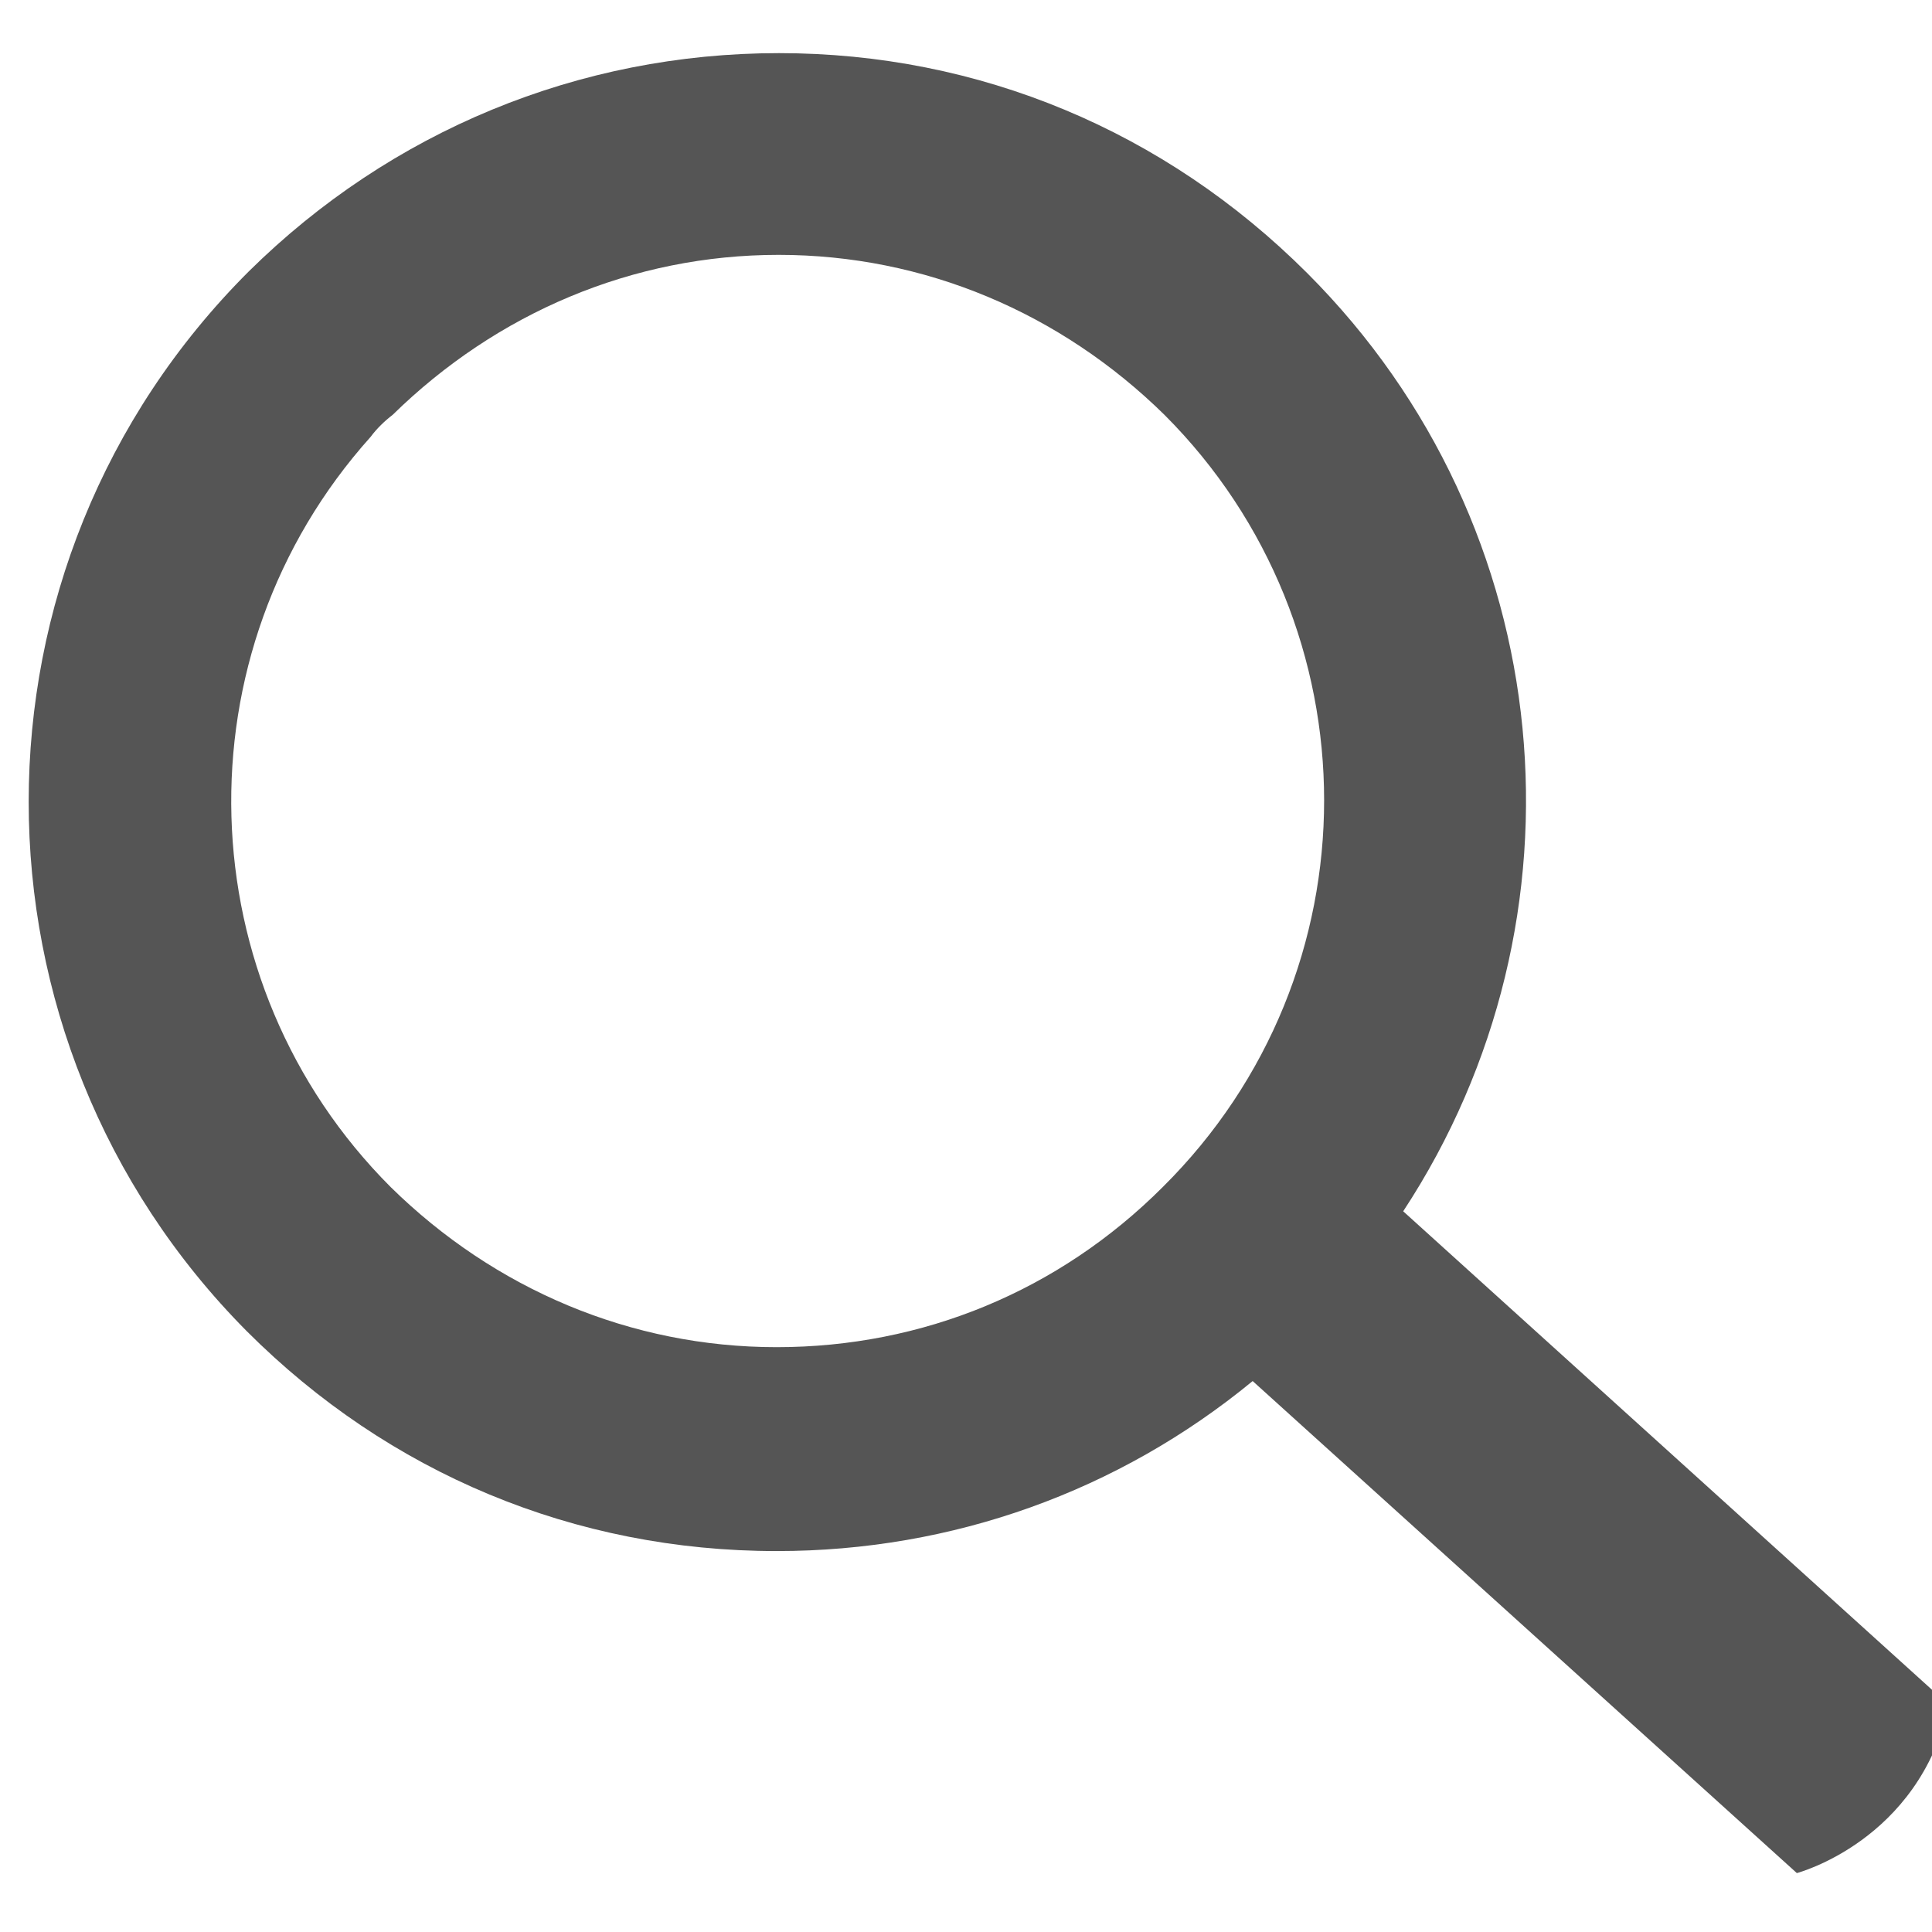
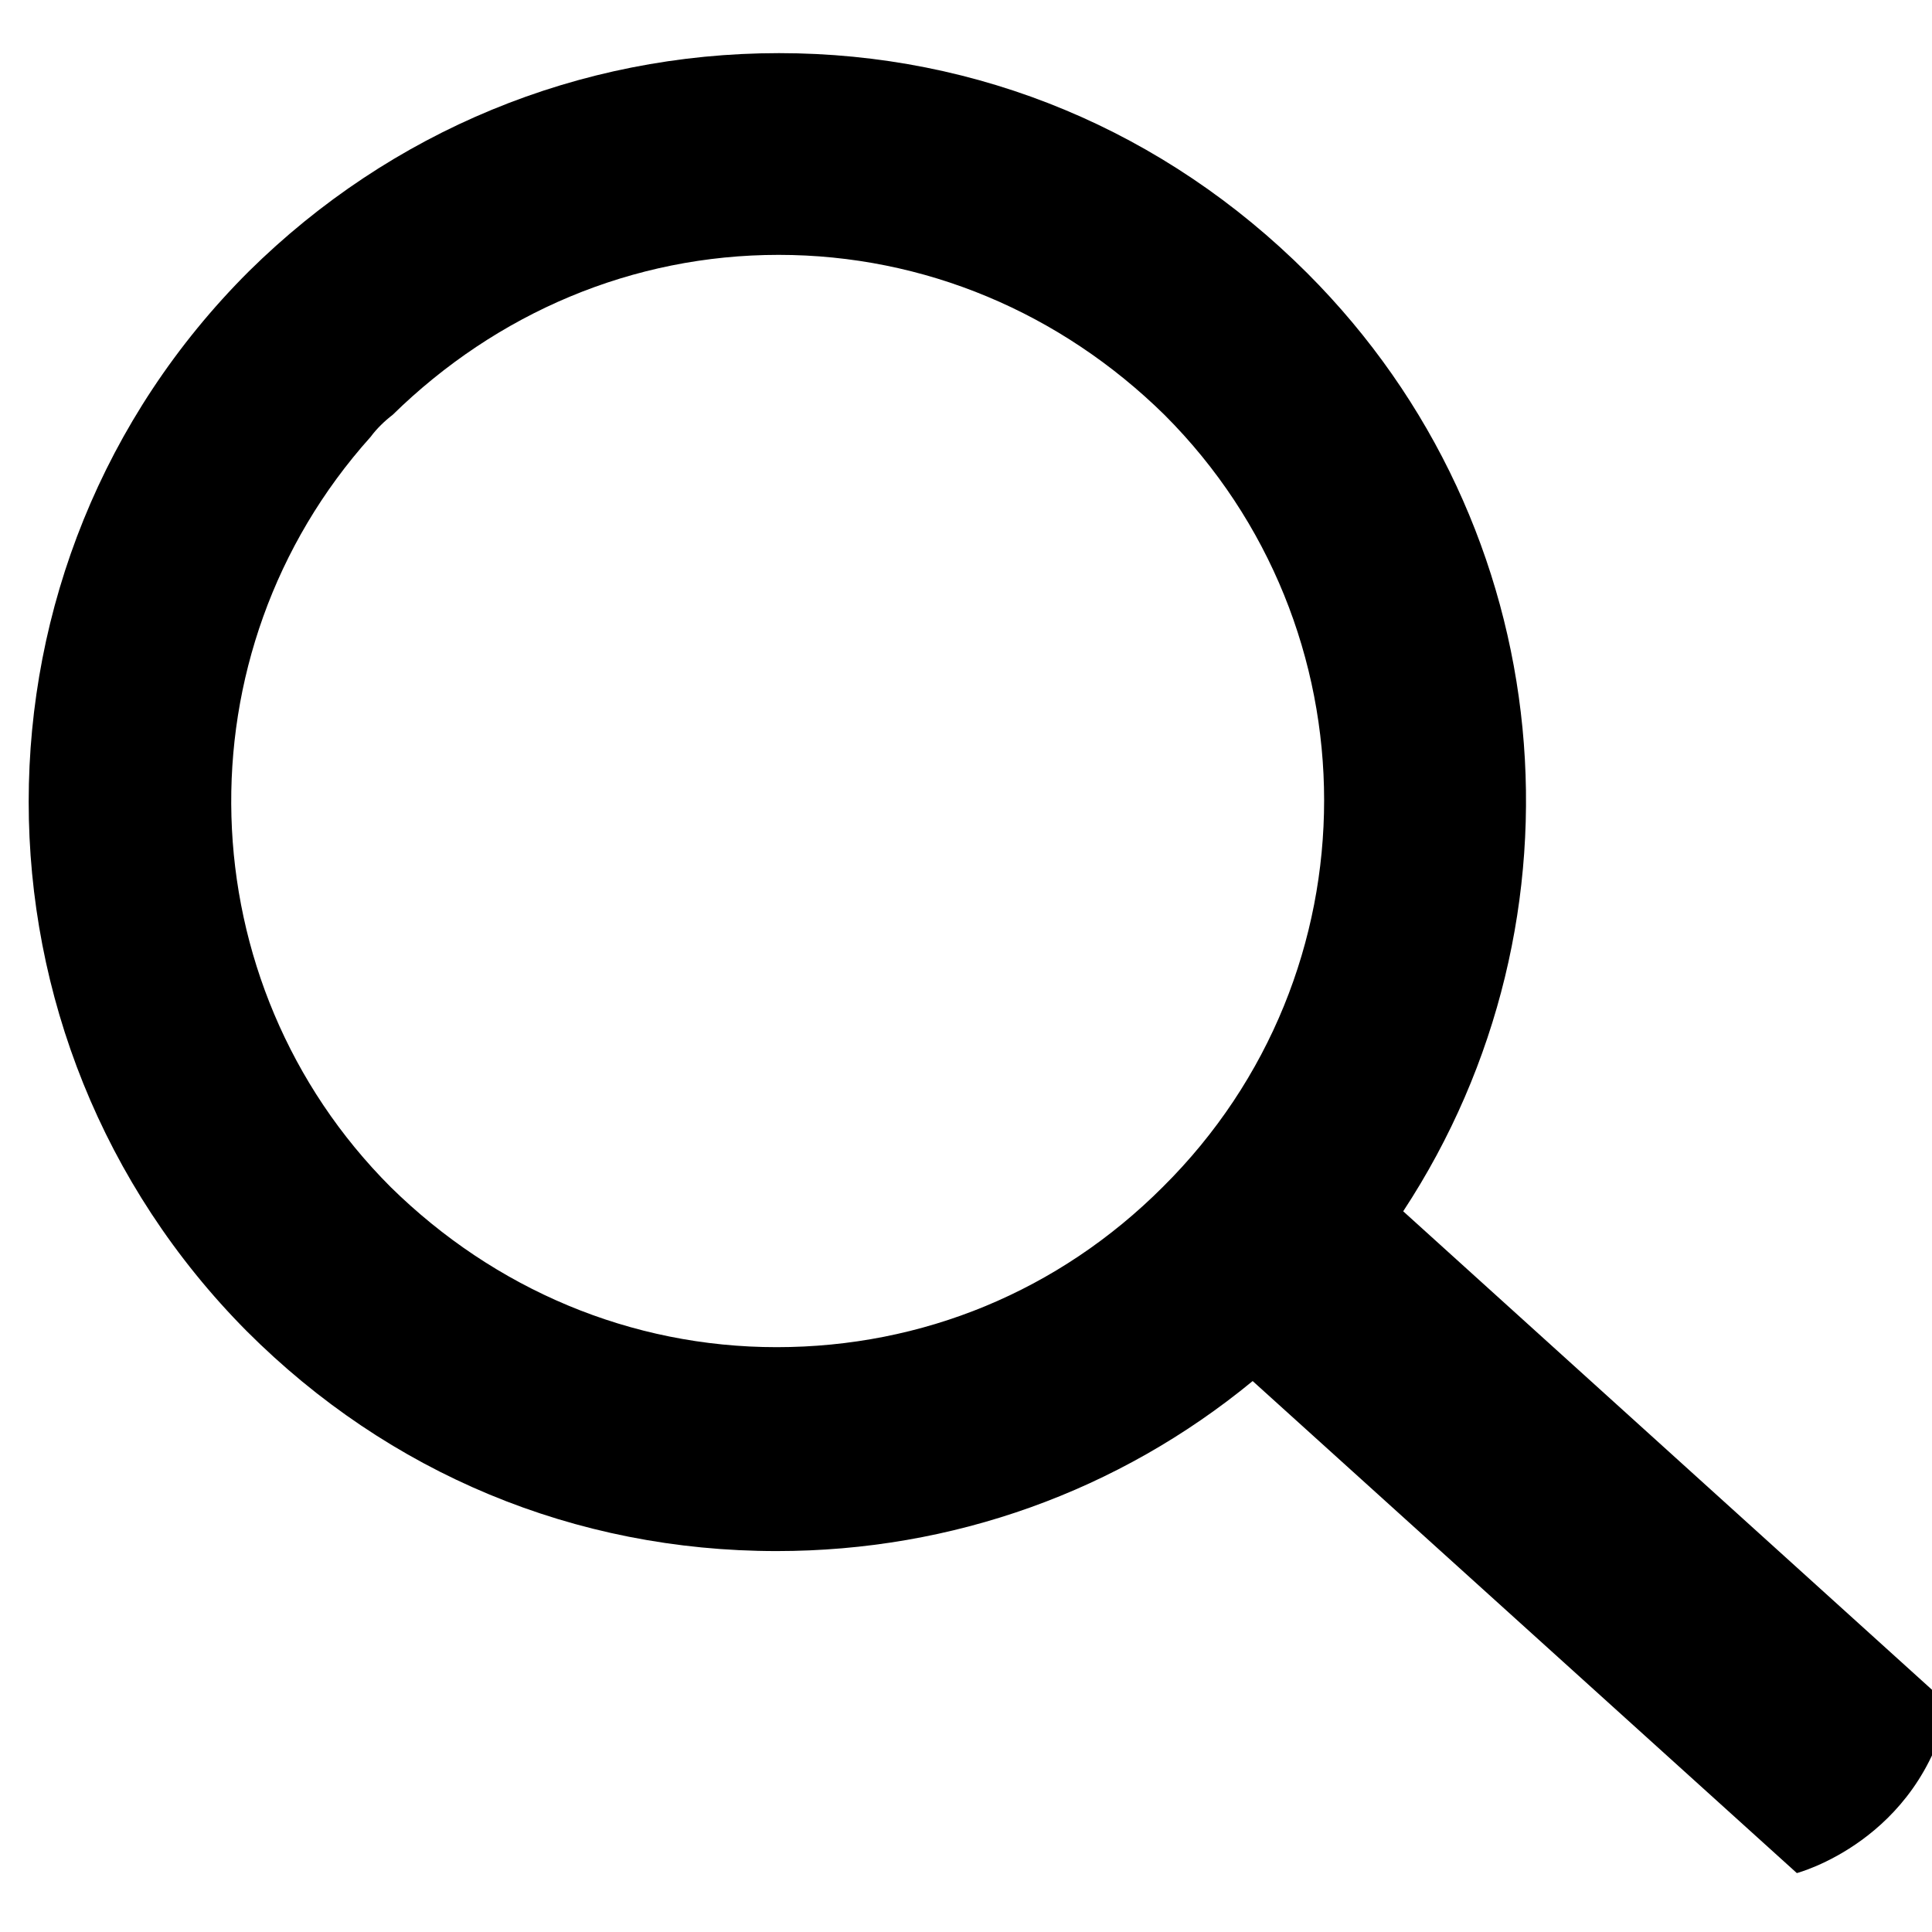
<svg xmlns="http://www.w3.org/2000/svg" viewBox="0 0 24 24" enable-background="new 0 0 612 792">
-   <path d="M3.065 16.536c1.765 1.766 4.073 2.732 6.583 2.732 2.187 0 4.25-.744 5.913-2.112l6.76 6.112s1.518-.398 1.89-2.086l-6.78-6.135c2.385-3.63 1.964-8.498-1.193-11.655C14.47 1.626 12.162.66 9.677.66c-2.488 0-4.823.97-6.585 2.71-3.656 3.647-3.63 9.537-.027 13.166zm1.54-11.11c.073-.1.175-.198.272-.272C6.17 3.887 7.86 3.166 9.672 3.166c1.812 0 3.504.72 4.794 1.988 2.635 2.635 2.66 6.934-.023 9.593-1.29 1.29-2.982 1.988-4.795 1.988-1.812 0-3.504-.72-4.794-1.988-2.534-2.534-2.66-6.634-.25-9.32z" id="path4" fill="#555" />
+   <path d="M3.065 16.536c1.765 1.766 4.073 2.732 6.583 2.732 2.187 0 4.25-.744 5.913-2.112l6.76 6.112s1.518-.398 1.89-2.086l-6.78-6.135c2.385-3.63 1.964-8.498-1.193-11.655C14.47 1.626 12.162.66 9.677.66c-2.488 0-4.823.97-6.585 2.71-3.656 3.647-3.63 9.537-.027 13.166zm1.54-11.11c.073-.1.175-.198.272-.272C6.17 3.887 7.86 3.166 9.672 3.166c1.812 0 3.504.72 4.794 1.988 2.635 2.635 2.66 6.934-.023 9.593-1.29 1.29-2.982 1.988-4.795 1.988-1.812 0-3.504-.72-4.794-1.988-2.534-2.534-2.66-6.634-.25-9.32z" id="path4" />
</svg>
